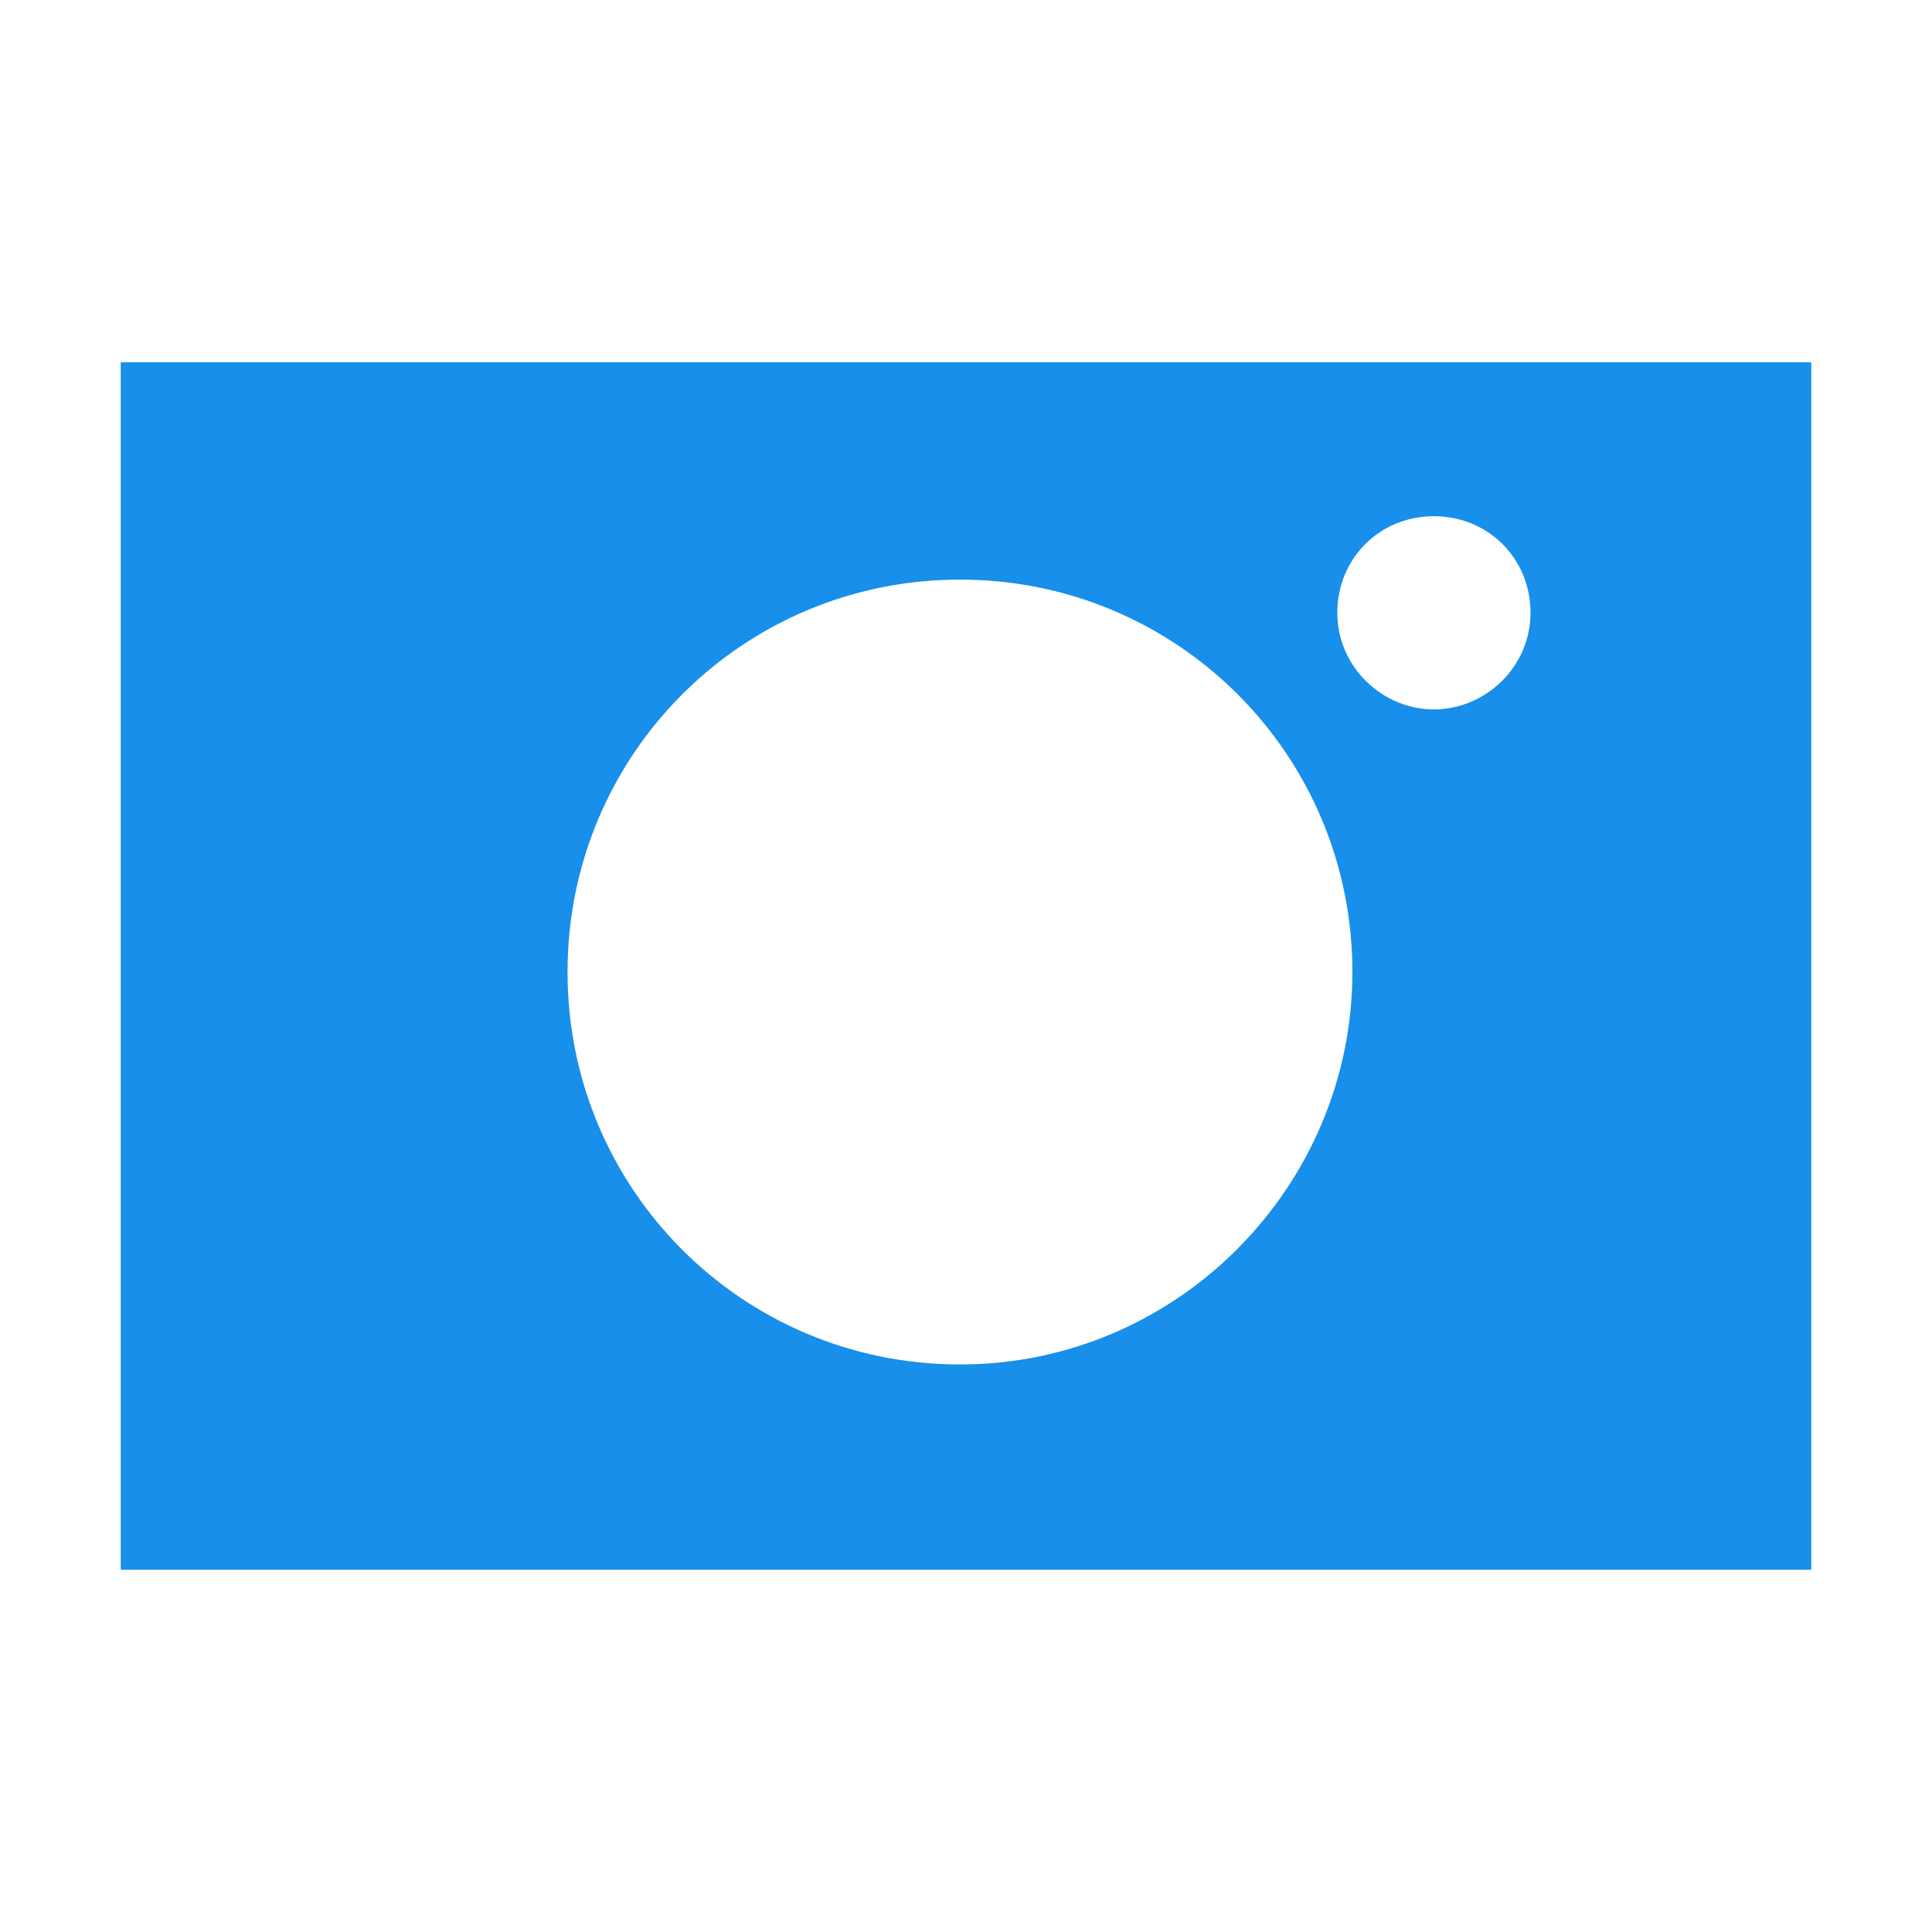
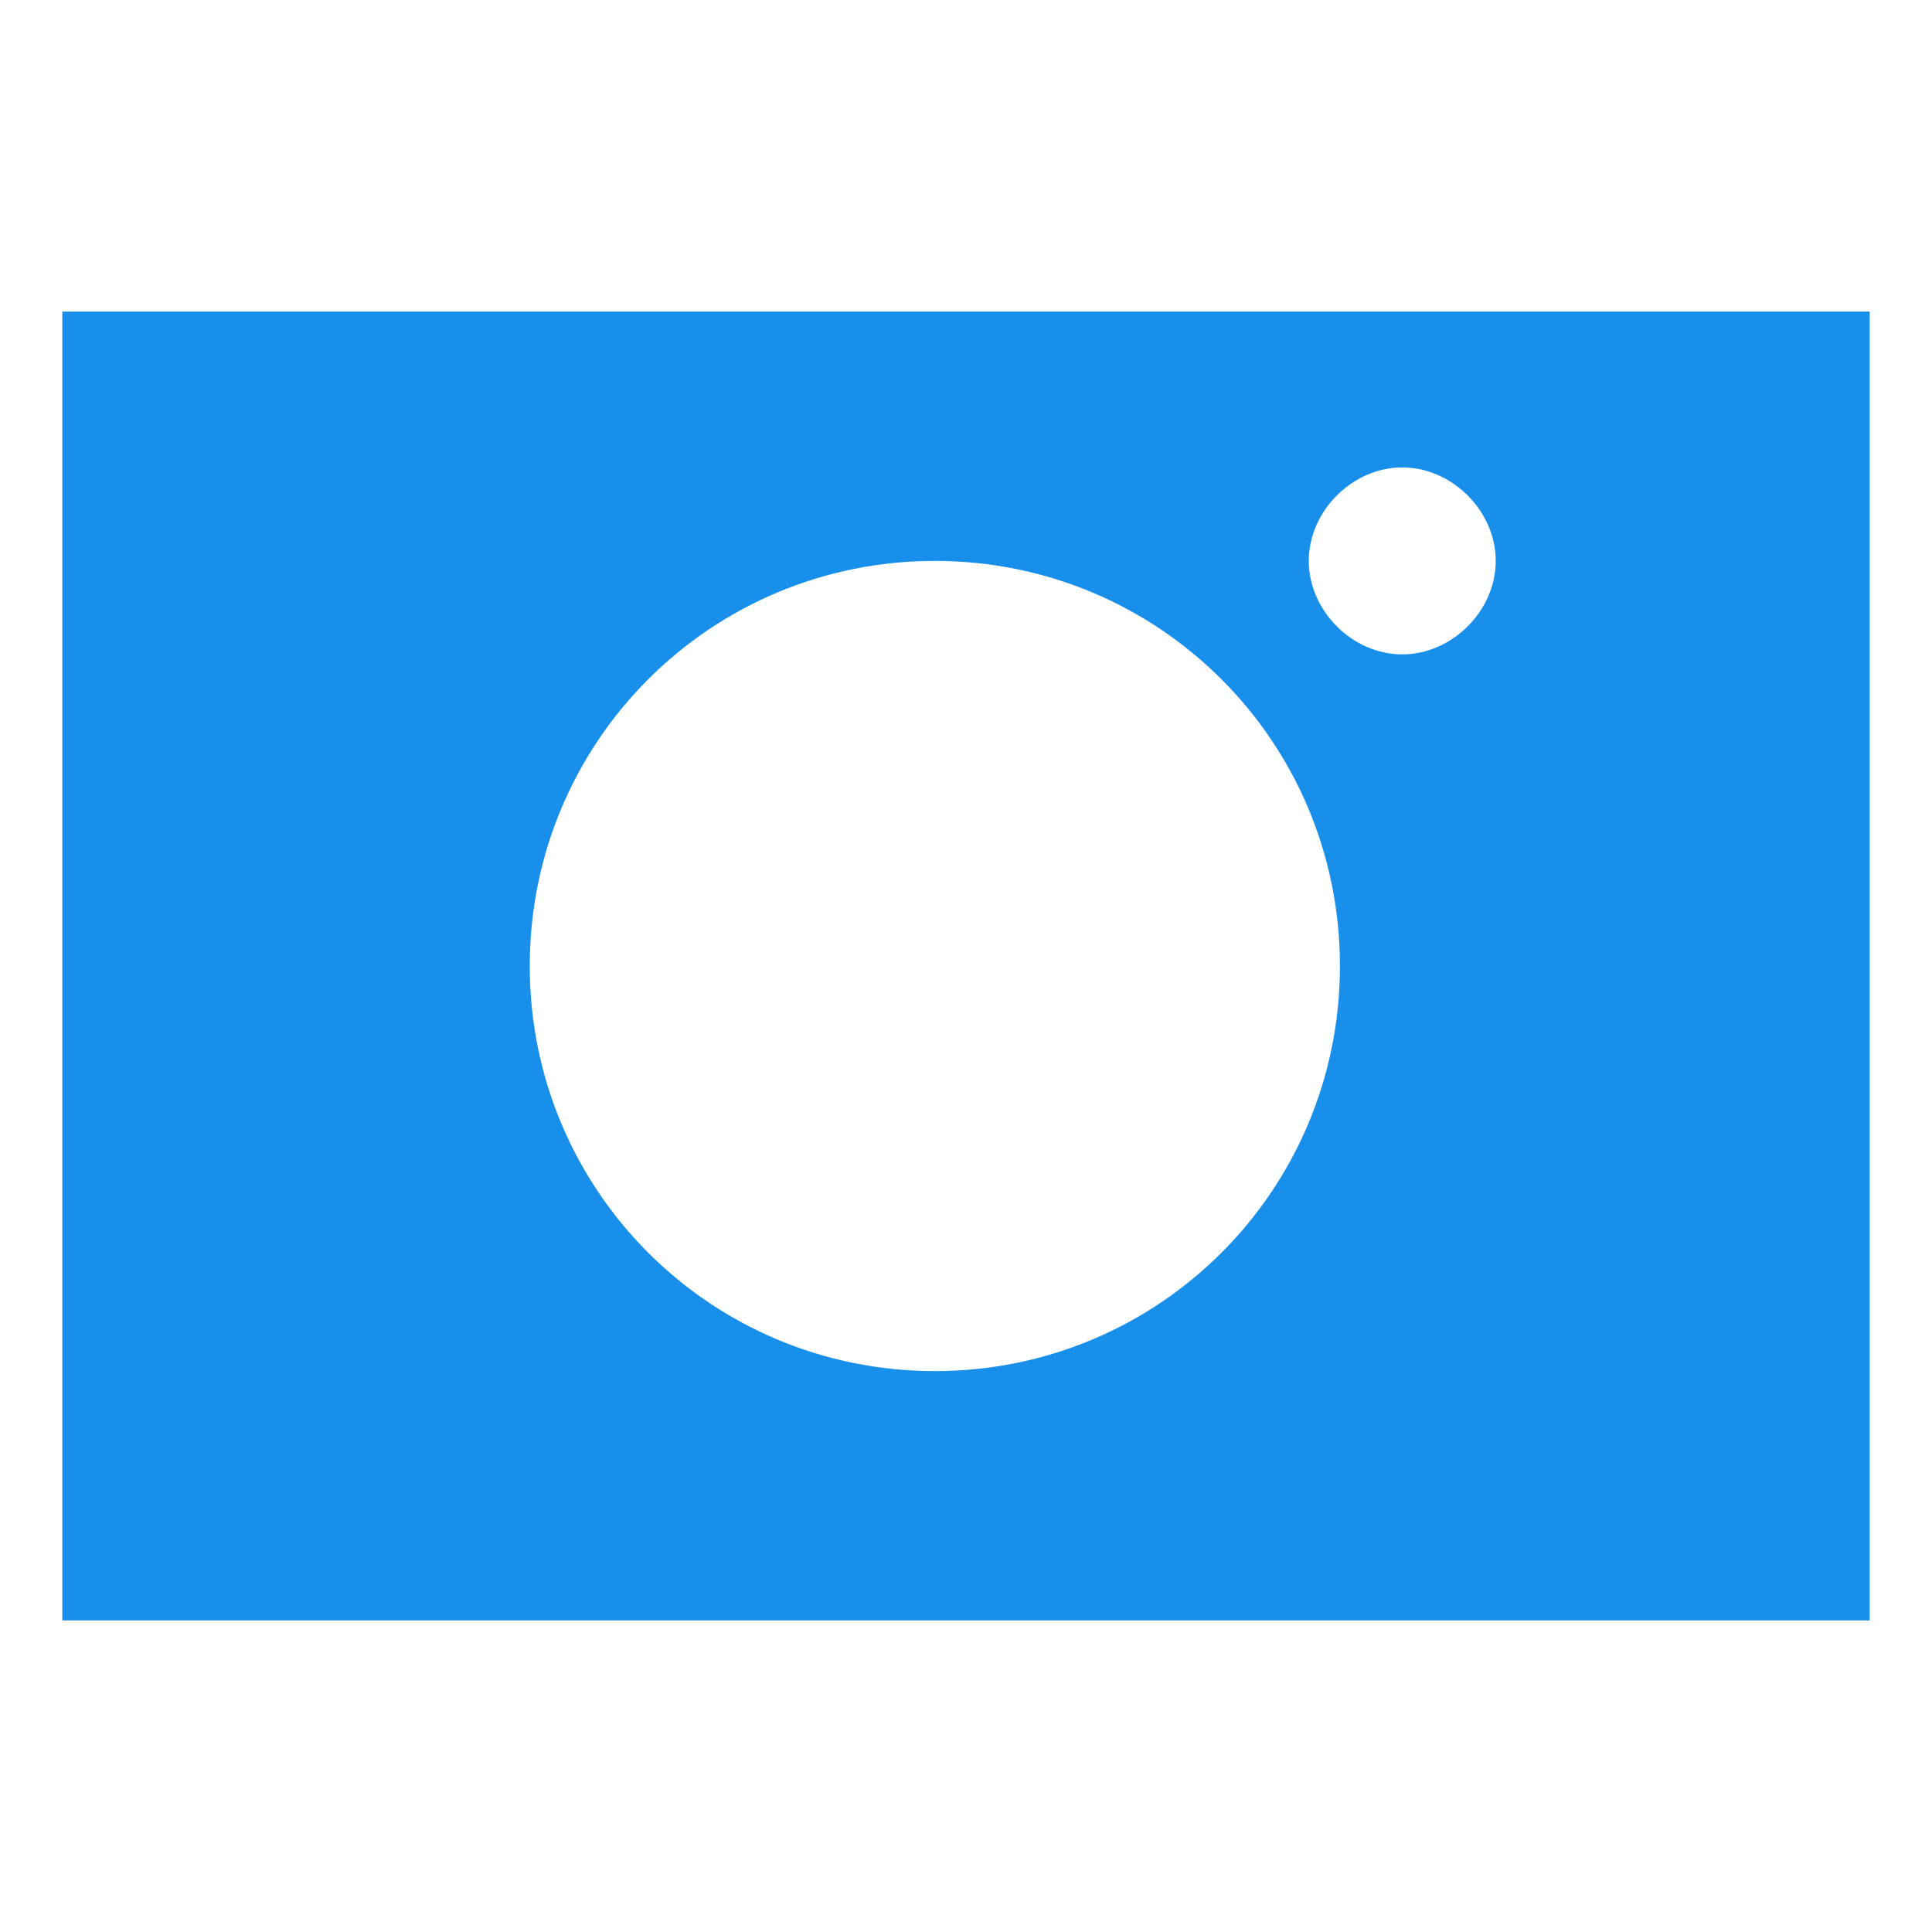
- <svg xmlns="http://www.w3.org/2000/svg" version="1.1" id="Layer_1" x="0px" y="0px" viewBox="0 0 64 64" enable-background="new 0 0 64 64" xml:space="preserve">
-   <path fill="#178FEB" d="M4,12v40h56V12H4z M31.8,45.2c-7.2,0-13-5.8-13-13c0-7.2,5.8-13,13-13s13,5.8,13,13  C44.8,39.3,39,45.2,31.8,45.2z M47.5,23.5c-1.7,0-3.2-1.4-3.2-3.2s1.4-3.2,3.2-3.2s3.2,1.4,3.2,3.2S49.2,23.5,47.5,23.5z" />
+ <svg xmlns="http://www.w3.org/2000/svg" version="1.1" id="Layer_1" x="0px" y="0px" viewBox="0 0 31 31" enable-background="new 0 0 31 31" xml:space="preserve">
+   <g>
+     <g>
+       <path fill="#178FEB" d="M1,5v21h29V5H1z M15,22c-3.6,0-6.5-2.9-6.5-6.5C8.5,11.9,11.4,9,15,9s6.5,2.9,6.5,6.5    C21.5,19.1,18.6,22,15,22z M22.5,10.5C21.7,10.5,21,9.8,21,9c0-0.8,0.7-1.5,1.5-1.5C23.3,7.5,24,8.2,24,9    C24,9.8,23.3,10.5,22.5,10.5z" />
+     </g>
+   </g>
</svg>
